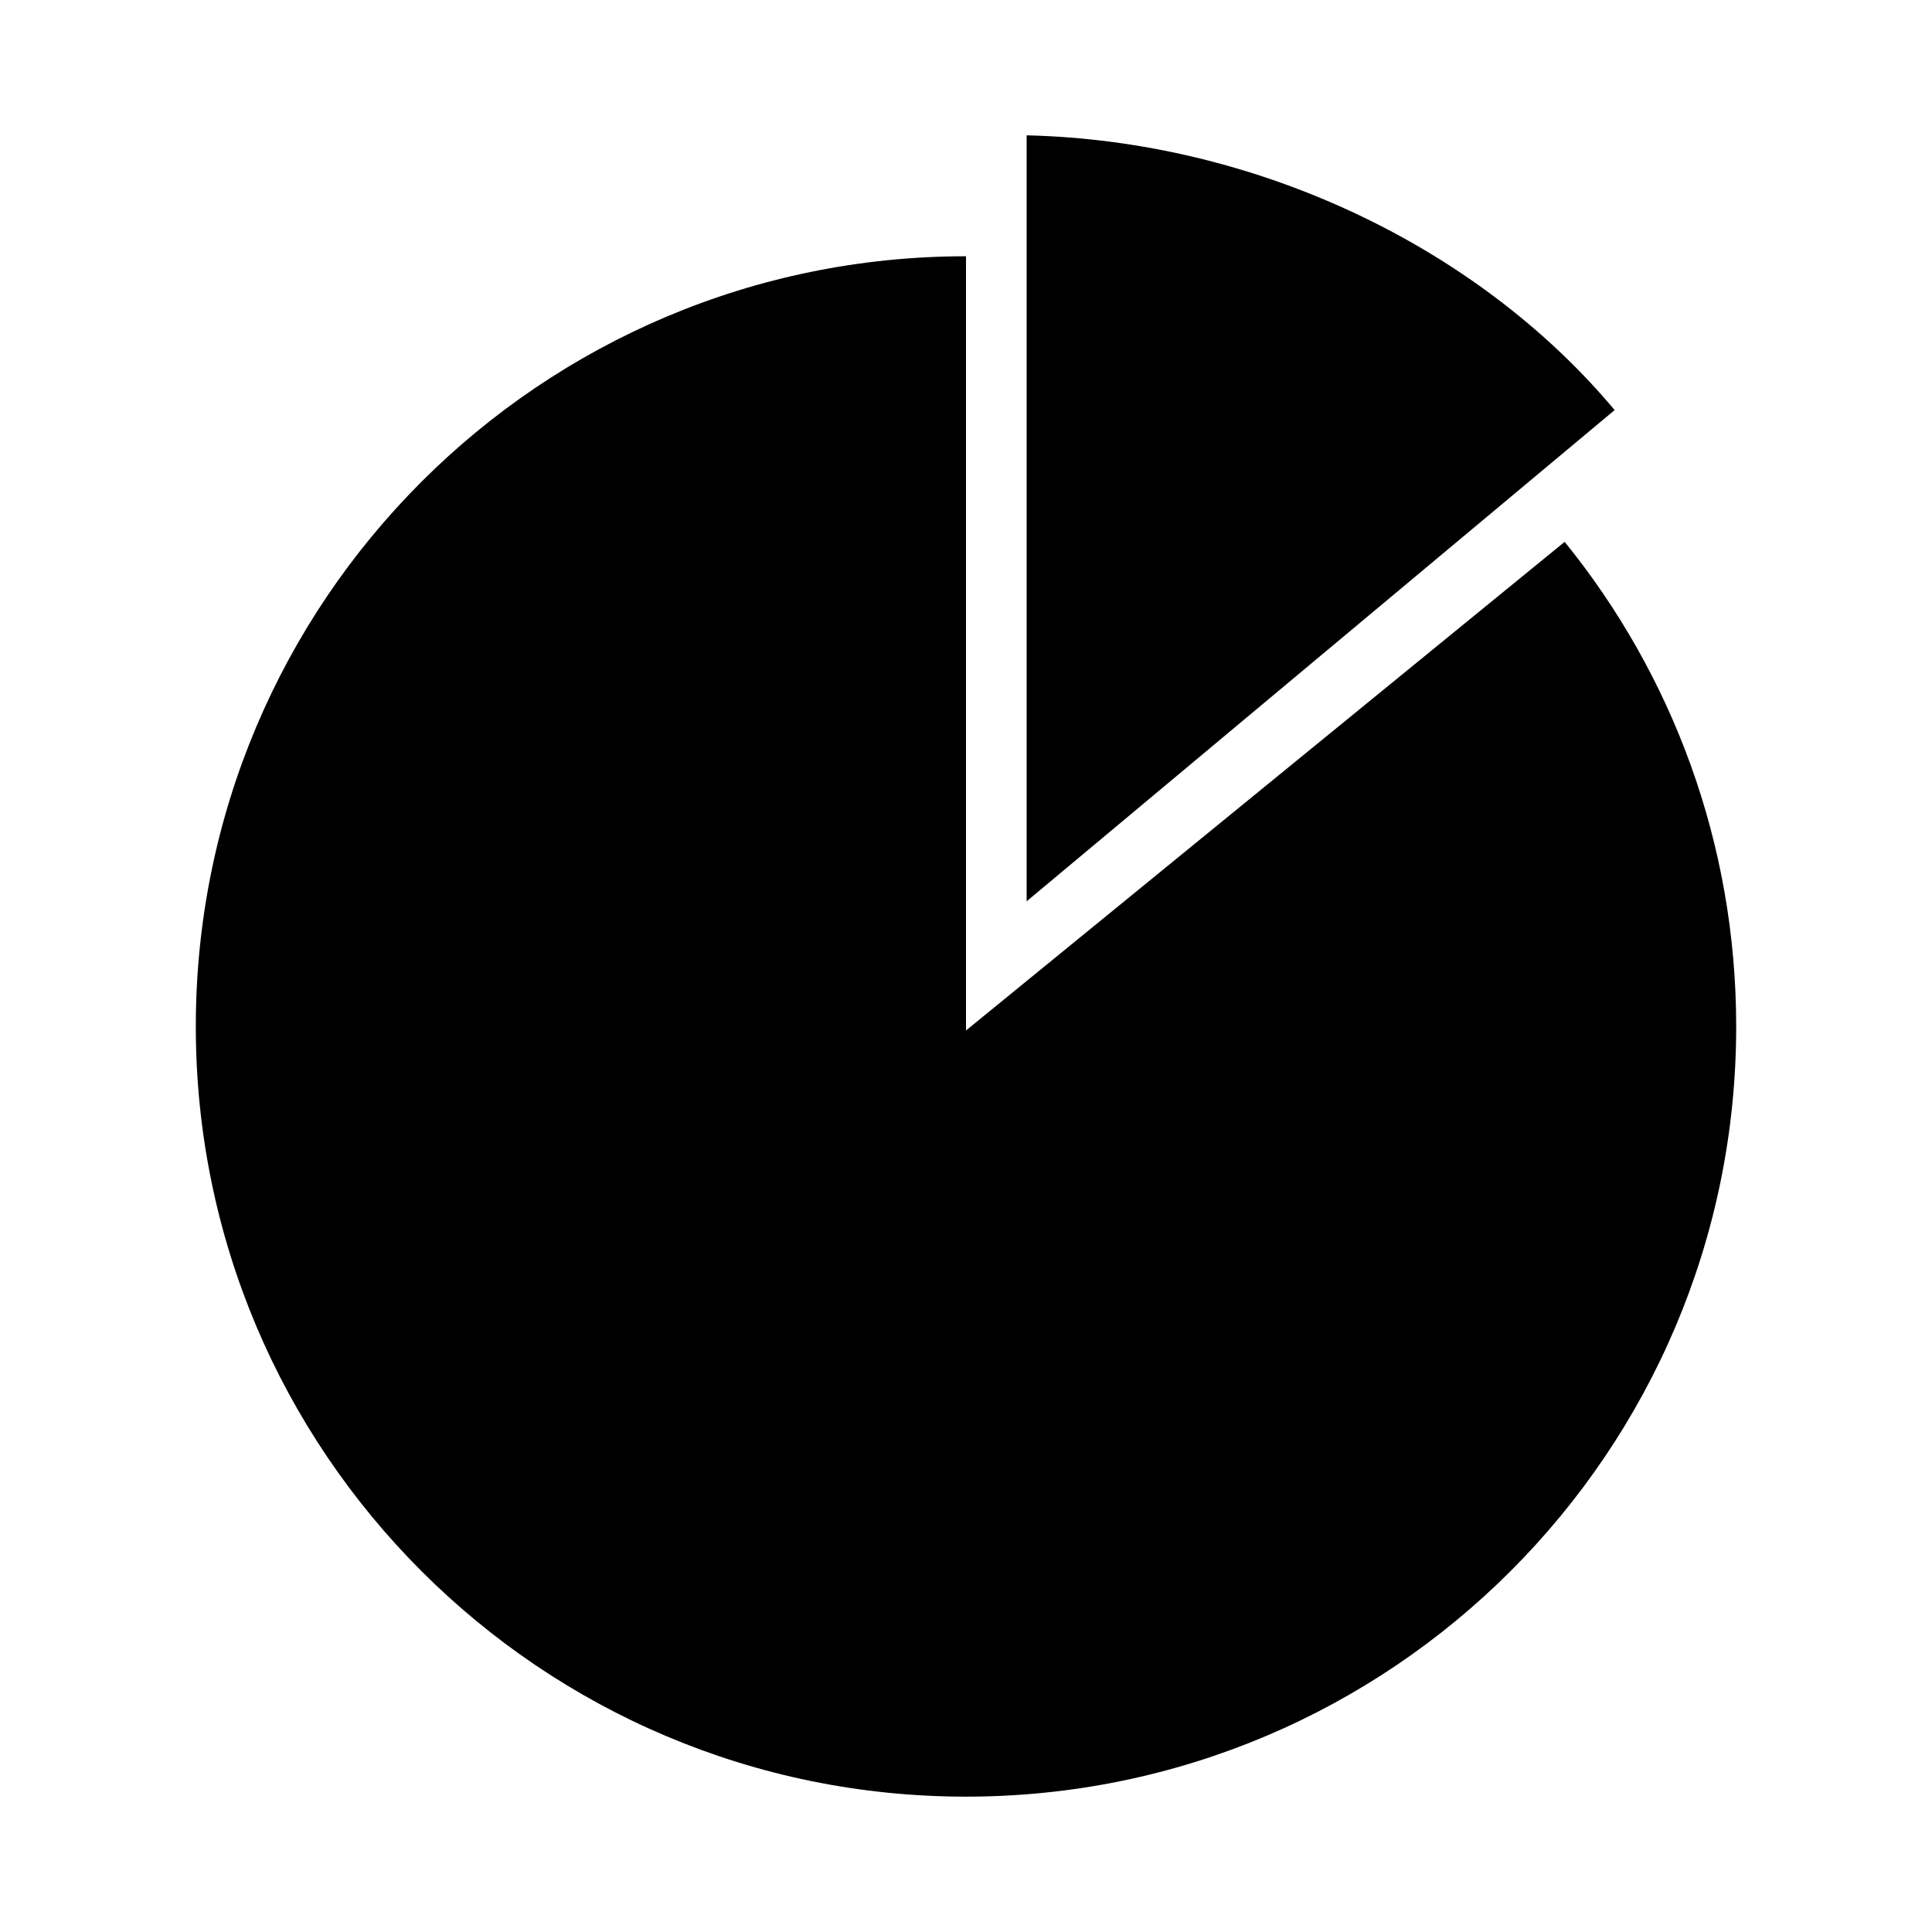
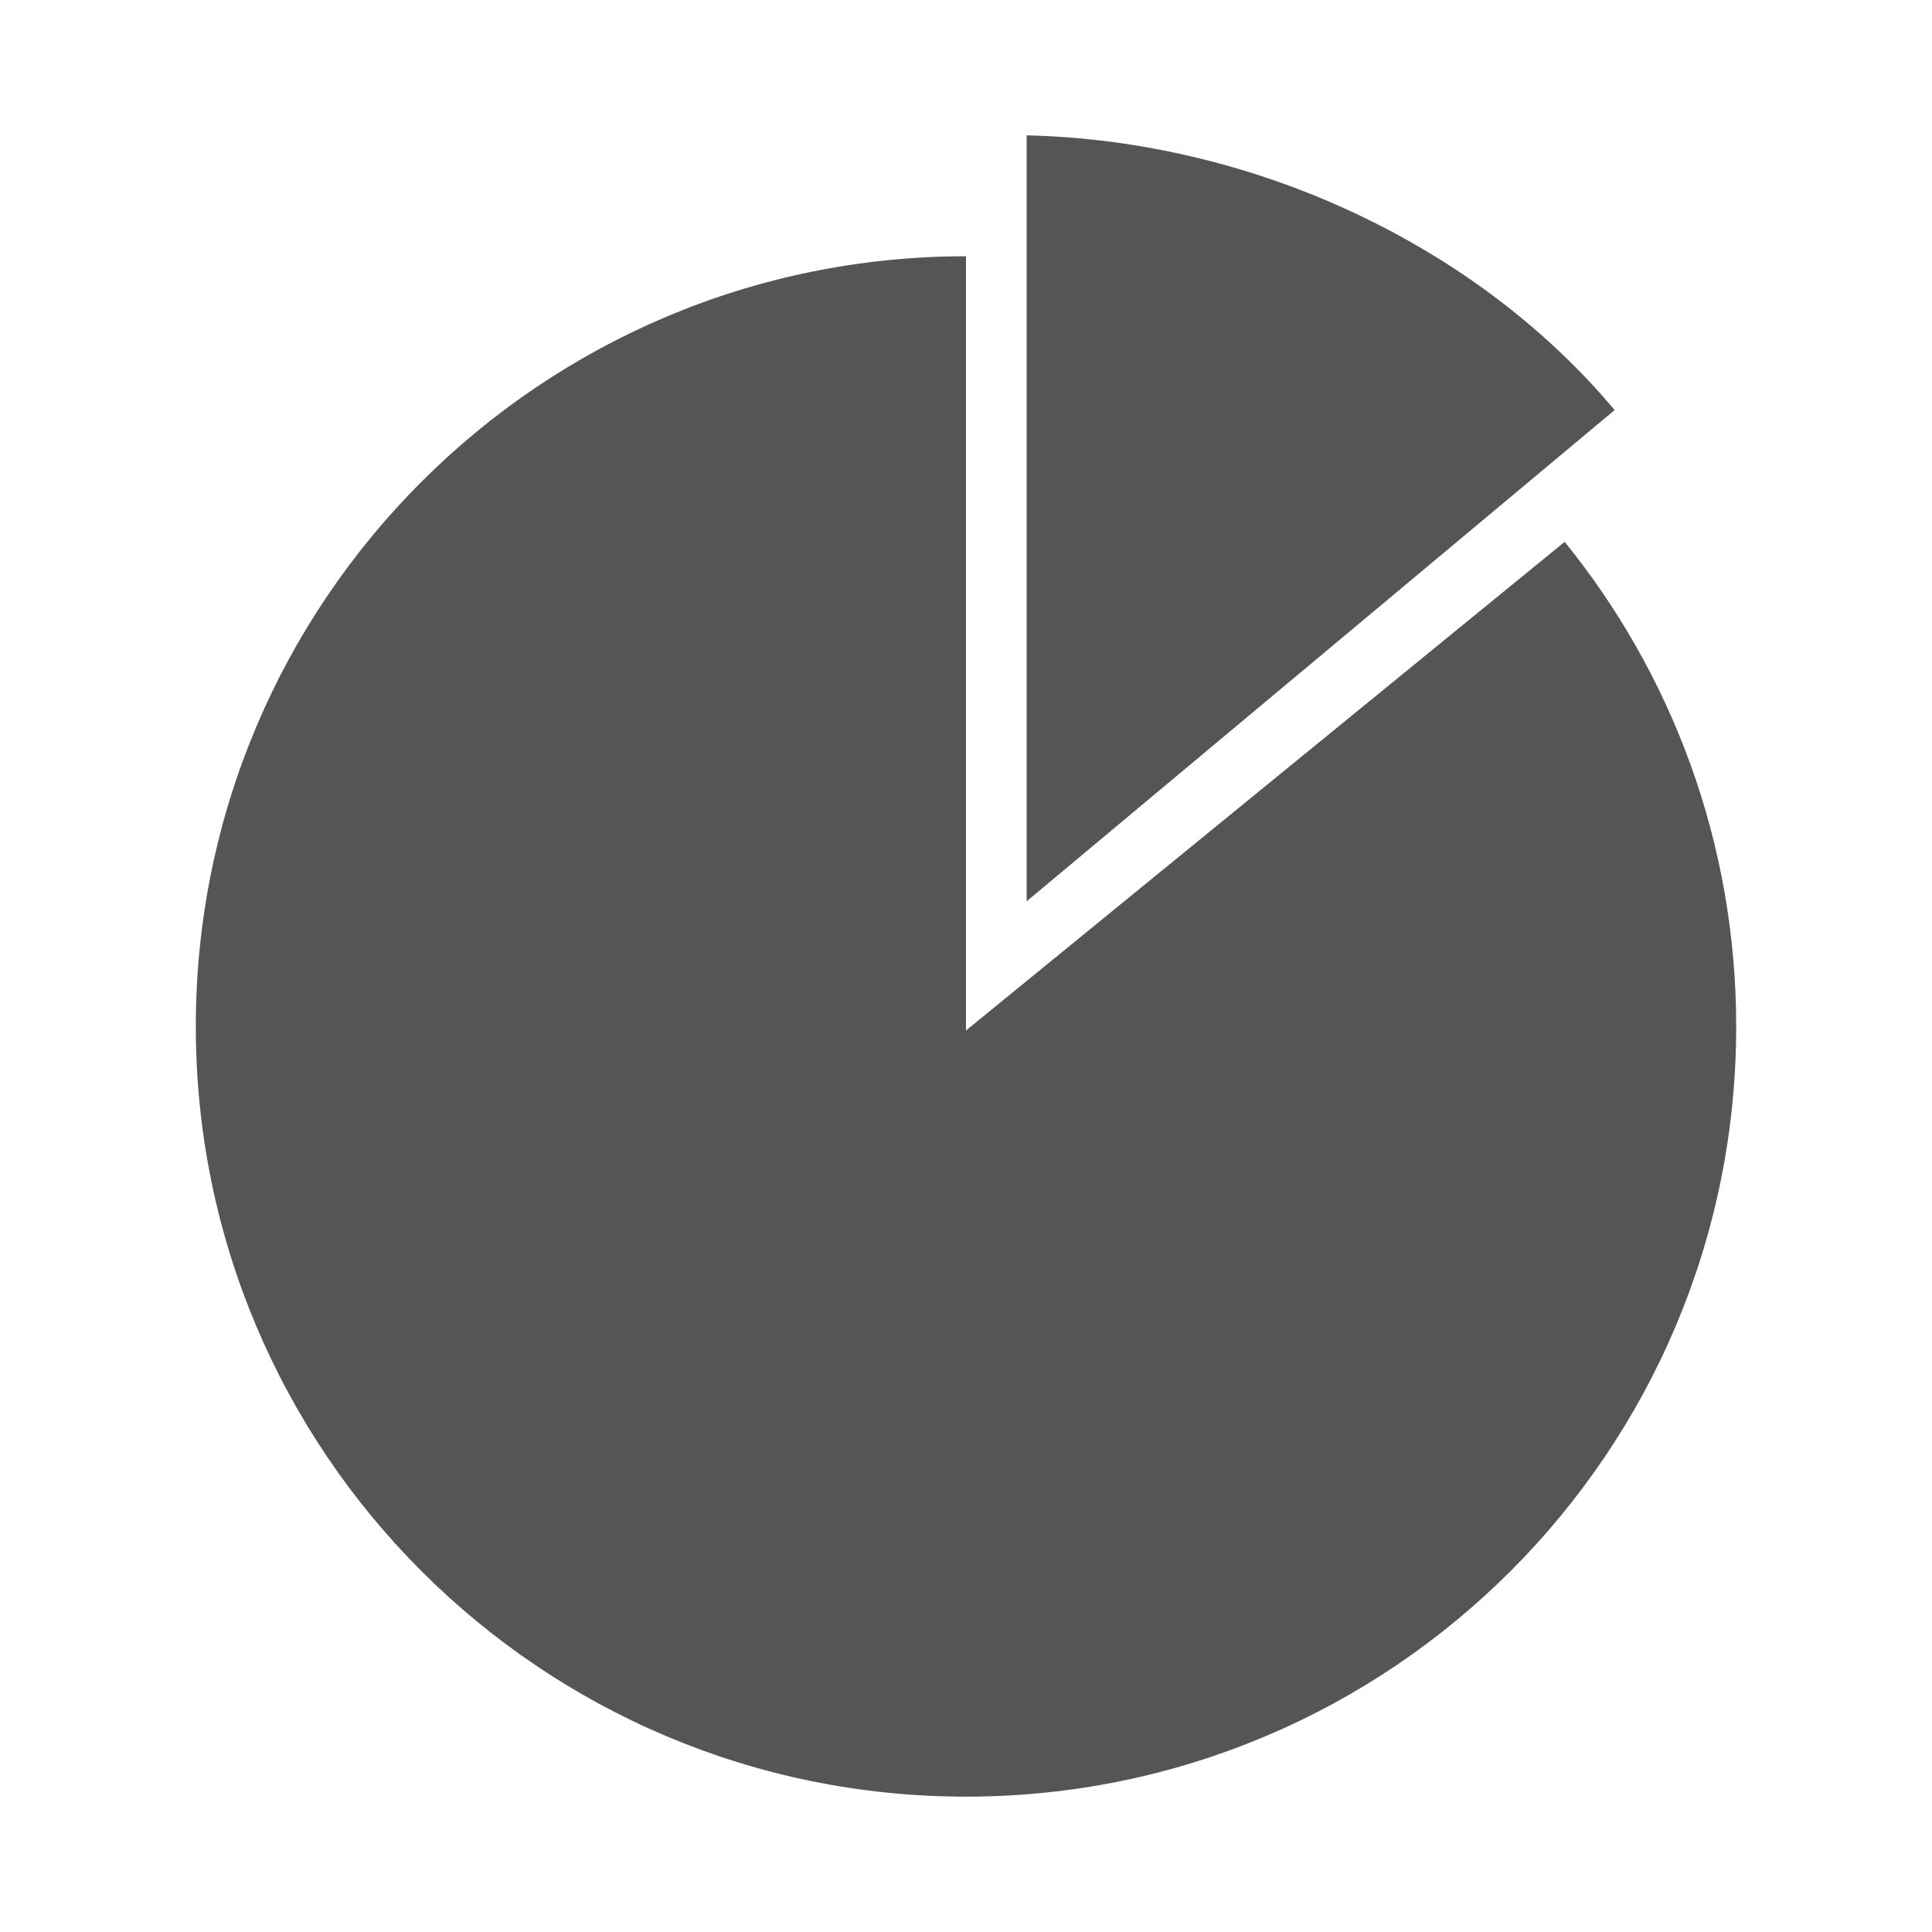
<svg xmlns="http://www.w3.org/2000/svg" enable-background="new -10.135 -7.005 100 100" height="100px" version="1.1" viewBox="-10.135 -7.005 100 100" width="100px" xml:space="preserve">
  <defs />
-   <path style="fill:#000000" d="M79.73,46.125c0,22.017-17.848,39.864-39.865,39.864C17.849,85.989,0,68.141,0,46.125C0,24.107,17.849,6.259,39.865,6.259  v40.074l30.987-25.292C76.404,27.891,79.73,36.62,79.73,46.125z" />
-   <path style="fill:#000000" d="M43.004,39.646V0C54.851,0.275,66.35,5.746,73.438,14.221L43.004,39.646z" />
+   <path style="fill:#555555" d="M79.73,46.125c0,22.017-17.848,39.864-39.865,39.864C17.849,85.989,0,68.141,0,46.125C0,24.107,17.849,6.259,39.865,6.259  v40.074l30.987-25.292C76.404,27.891,79.73,36.62,79.73,46.125z" />
+   <path style="fill:#555555" d="M43.004,39.646V0C54.851,0.275,66.35,5.746,73.438,14.221L43.004,39.646z" />
</svg>
